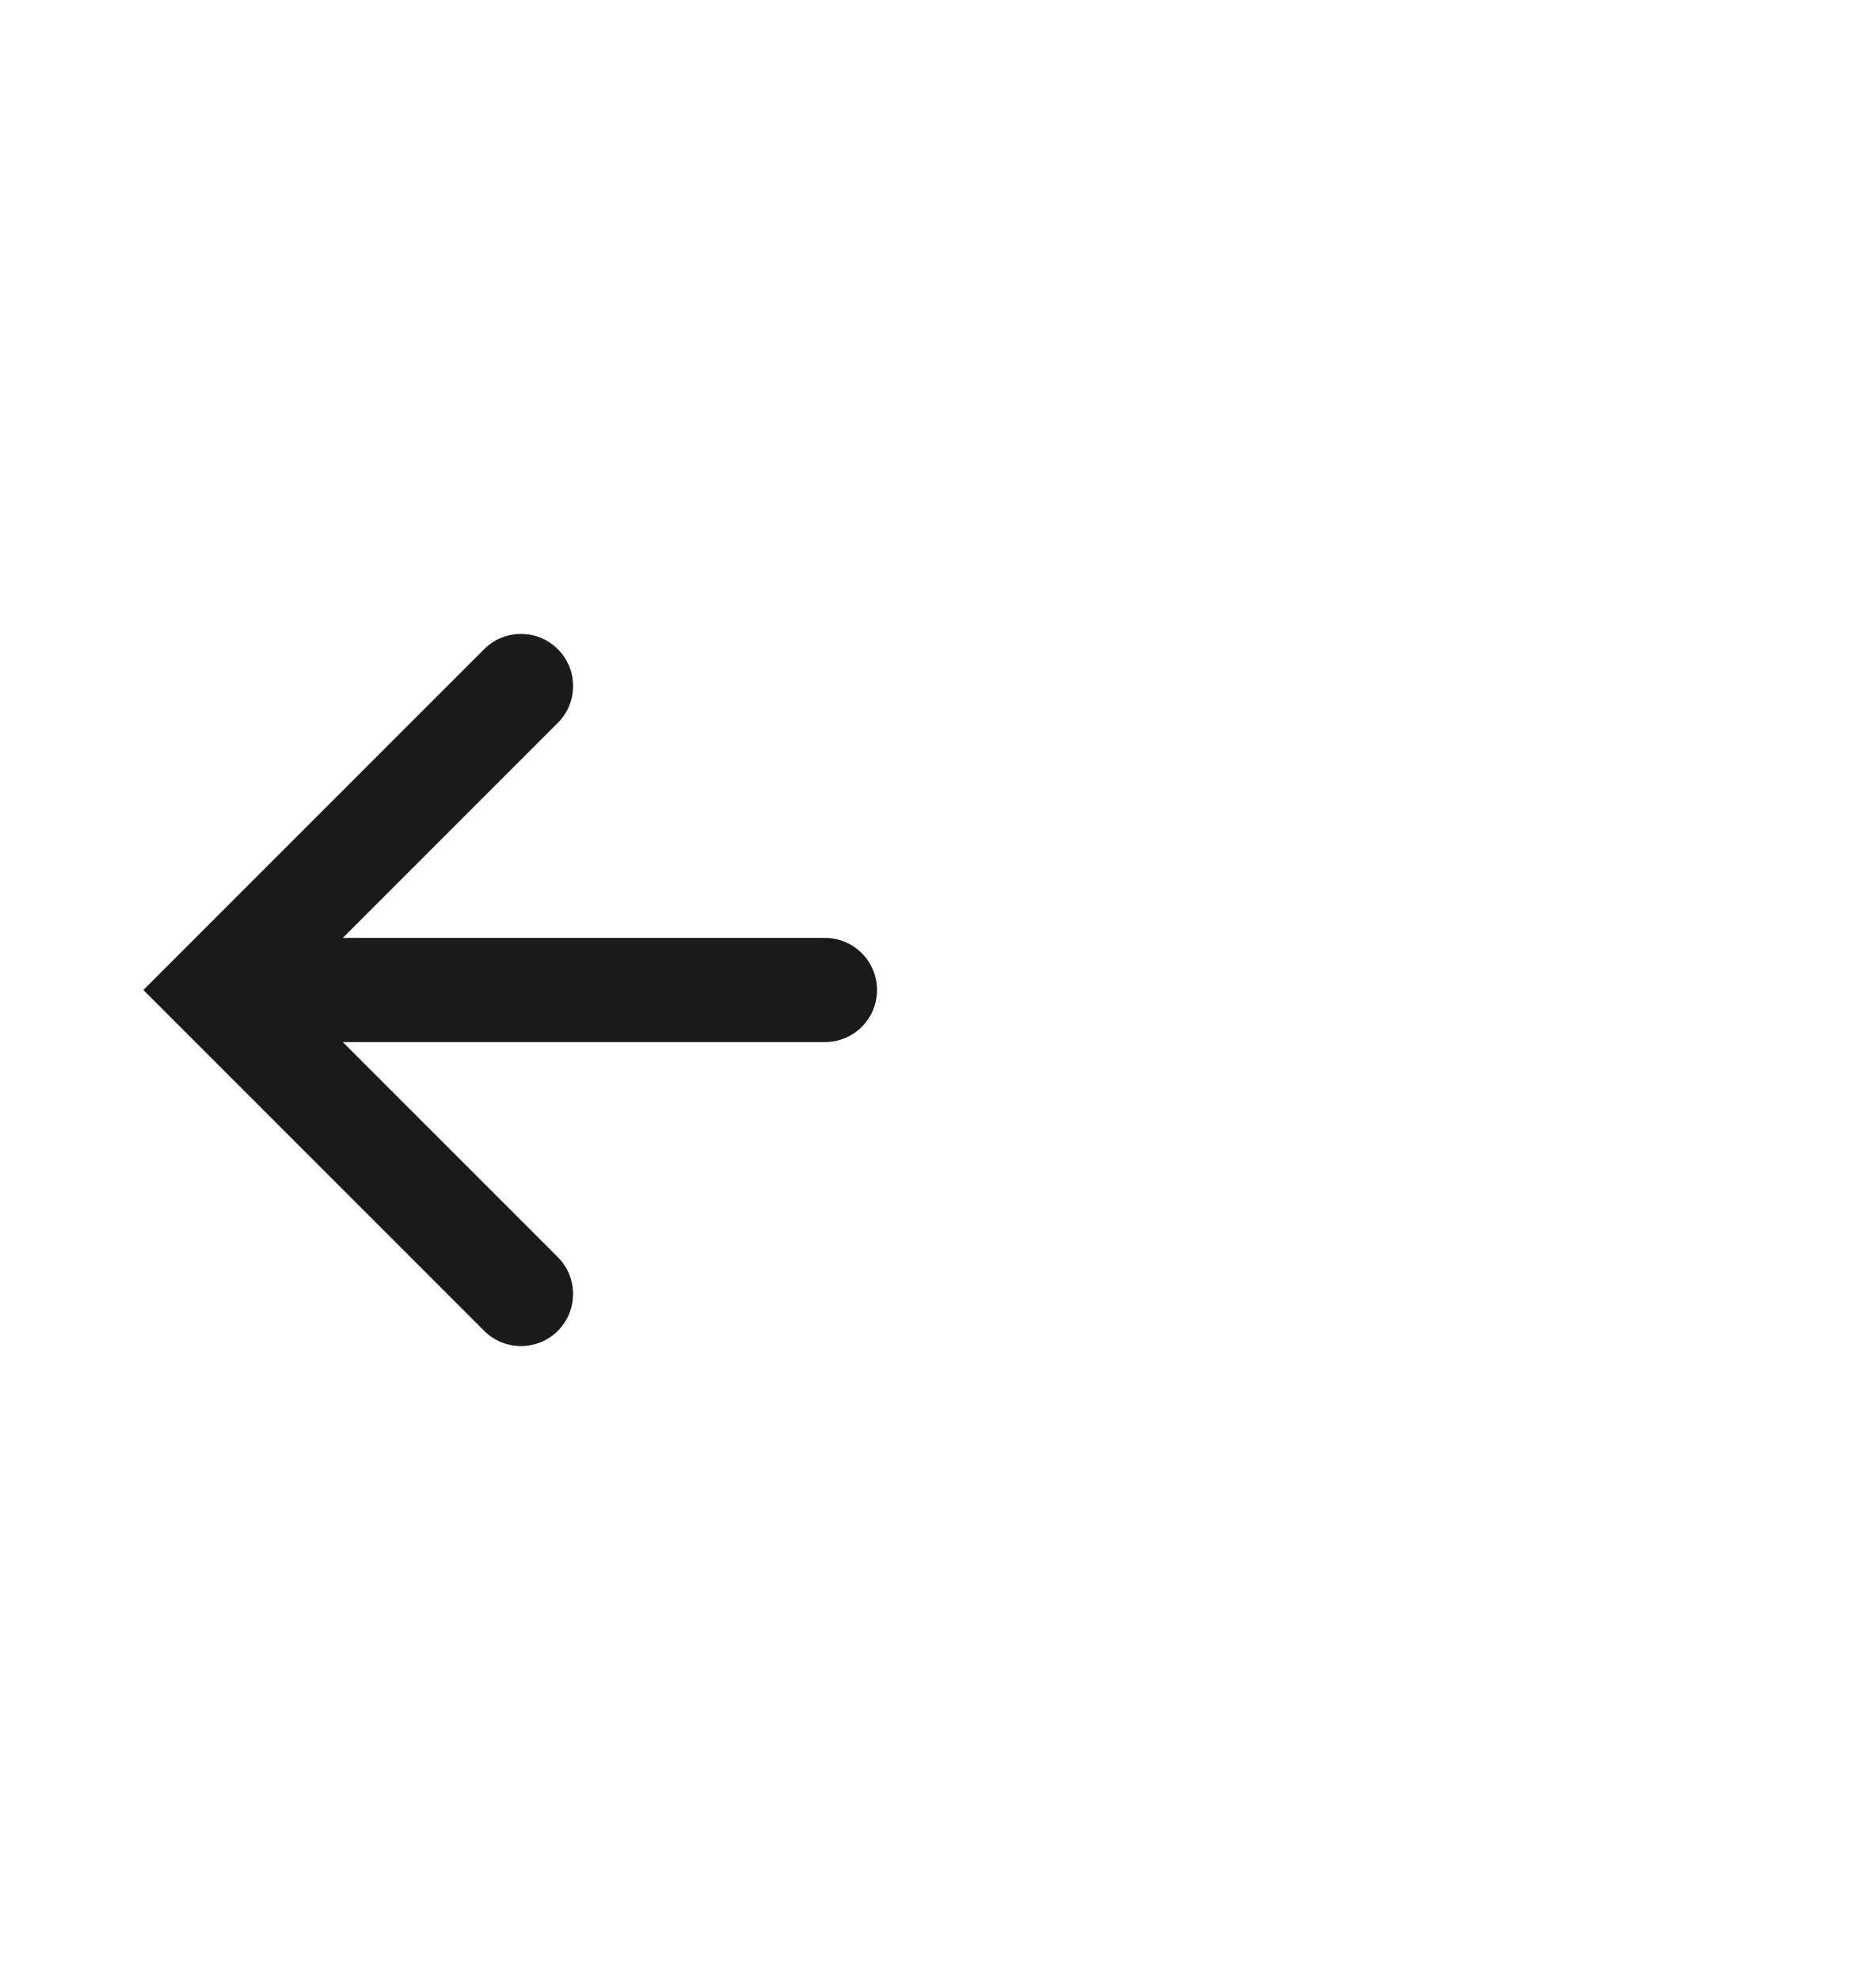
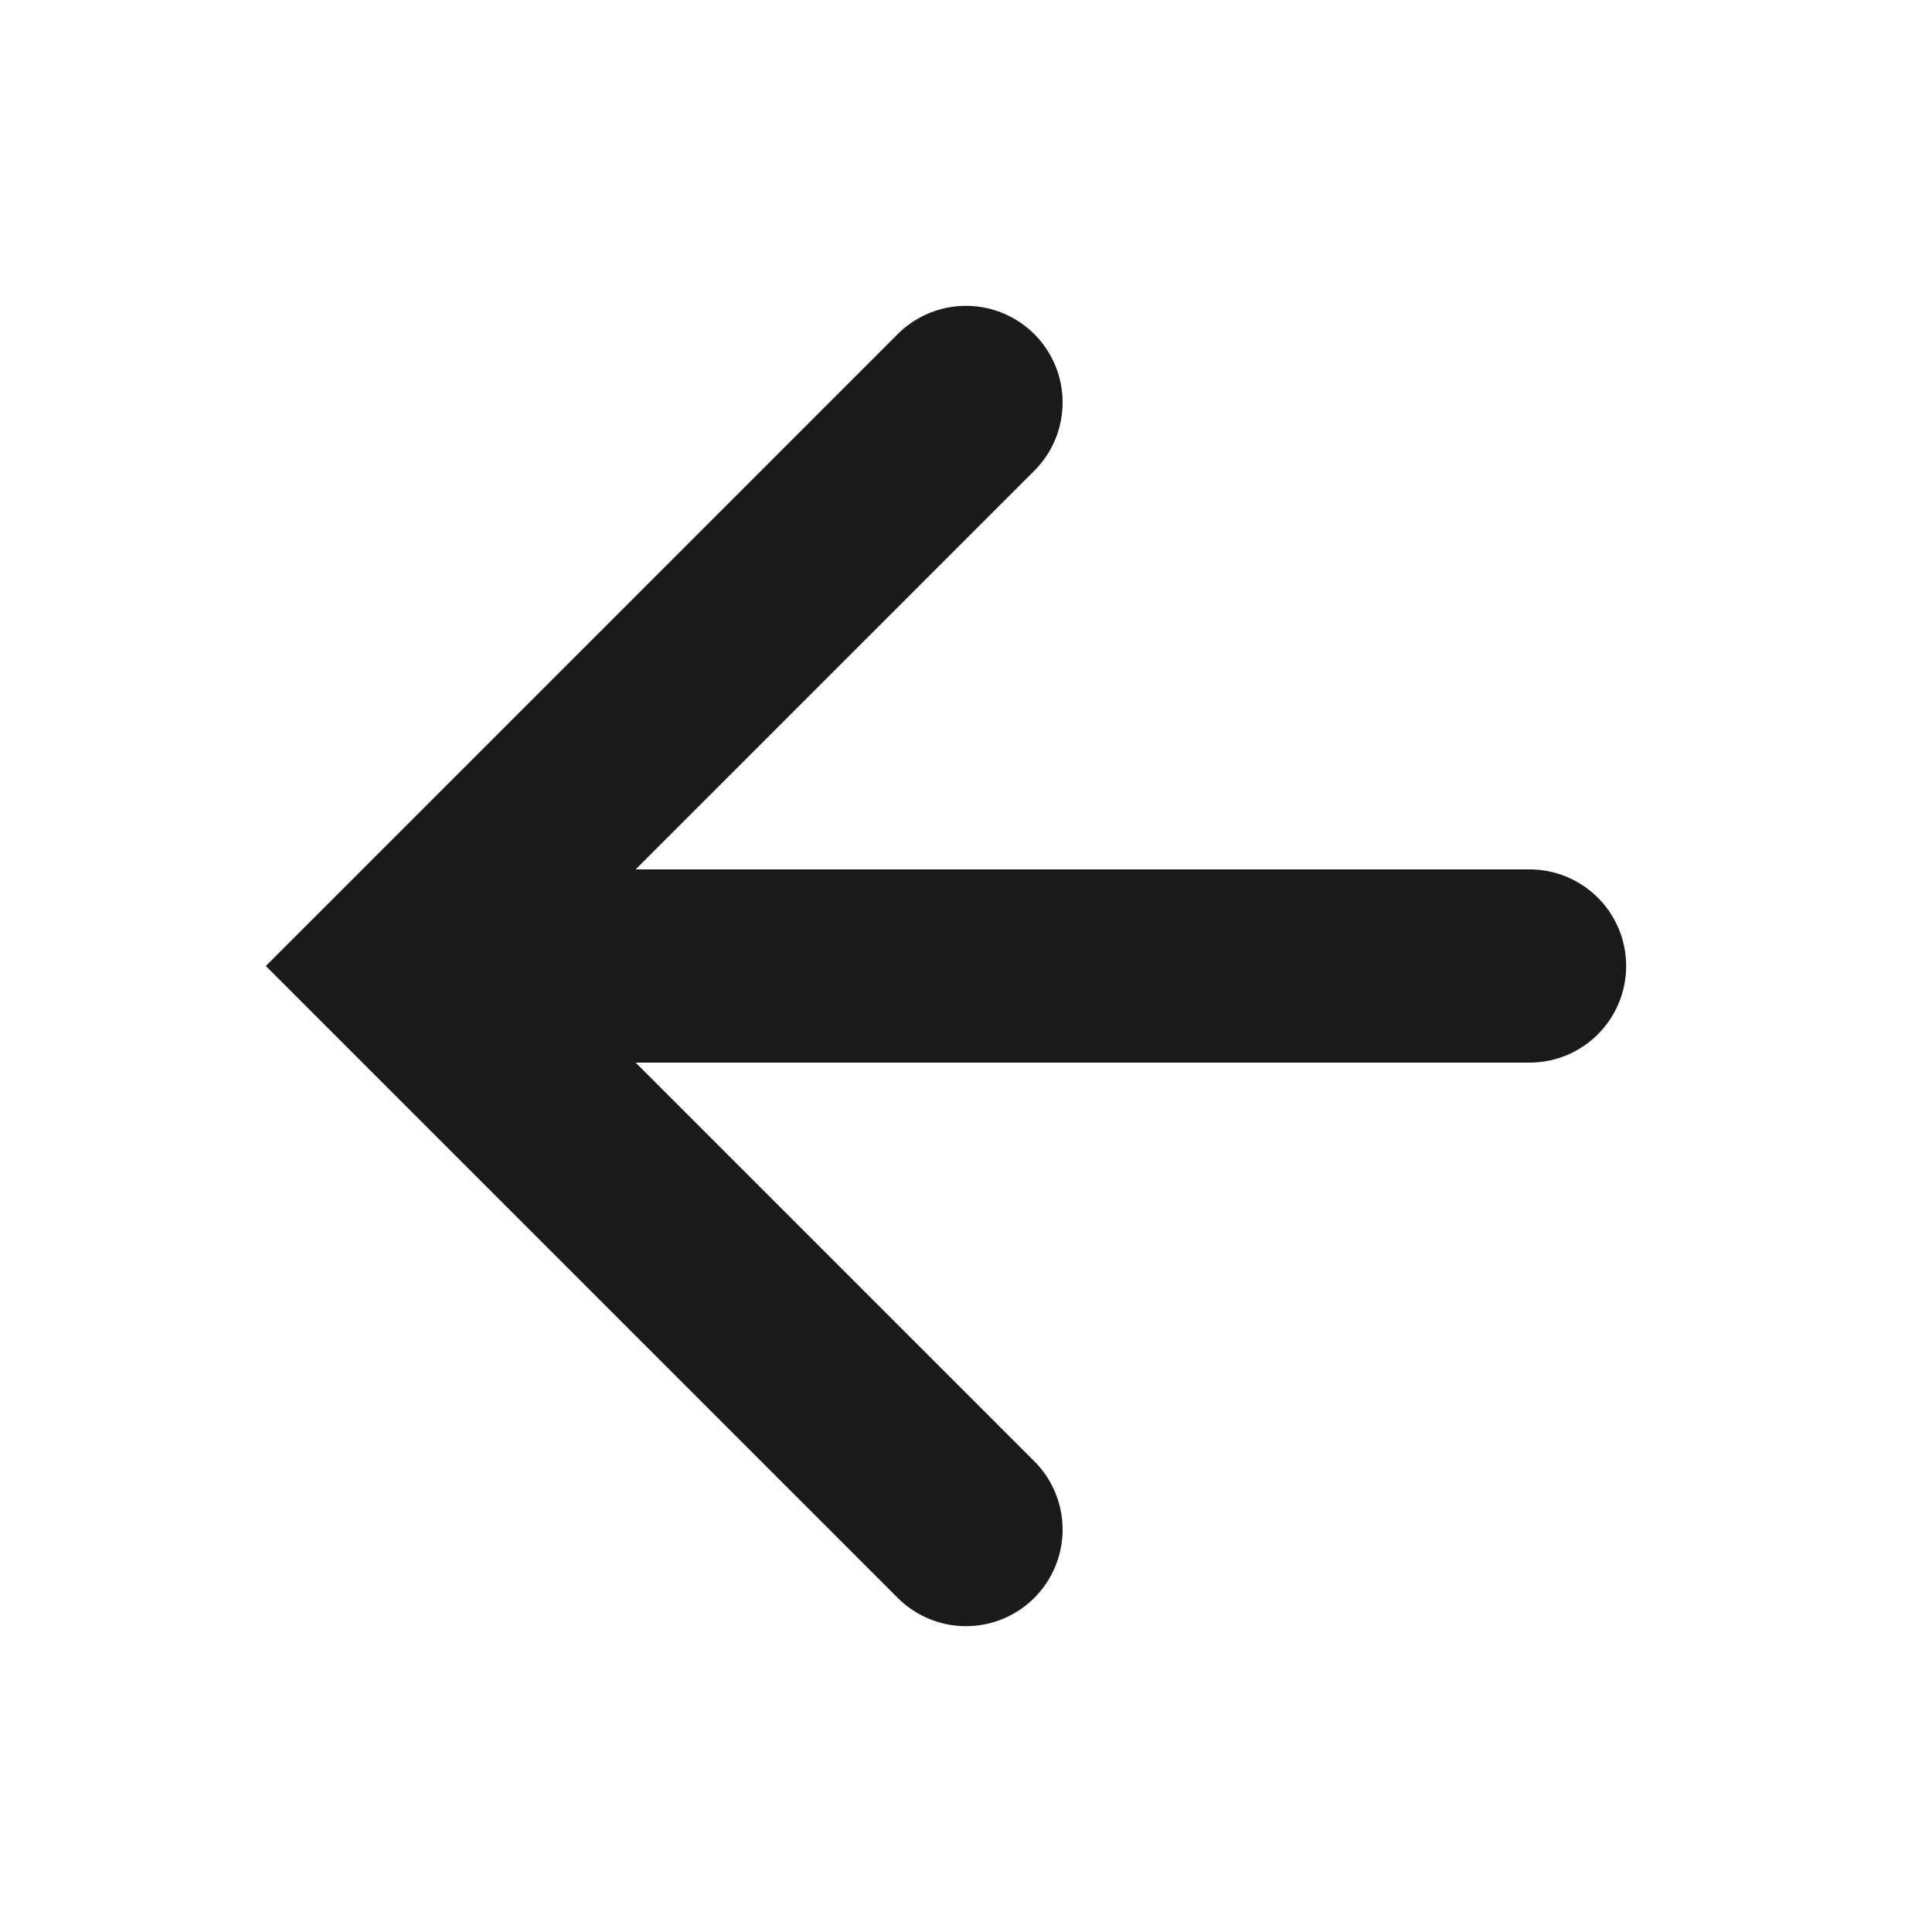
- <svg xmlns="http://www.w3.org/2000/svg" width="36" height="38" viewBox="0 0 36 38" fill="none">
-   <path d="M10 13.166L4.166 19L10 24.834M4.166 19H15.834" stroke="#1A1A1A" stroke-width="2" stroke-linecap="round" />
+ <svg xmlns="http://www.w3.org/2000/svg" width="20" height="20" viewBox="0 0 20 20" fill="none">
+   <path d="M10 4.166L4.166 10L10 15.834M4.166 10H15.834" stroke="#1A1A1A" stroke-width="2" stroke-linecap="round" />
</svg>
